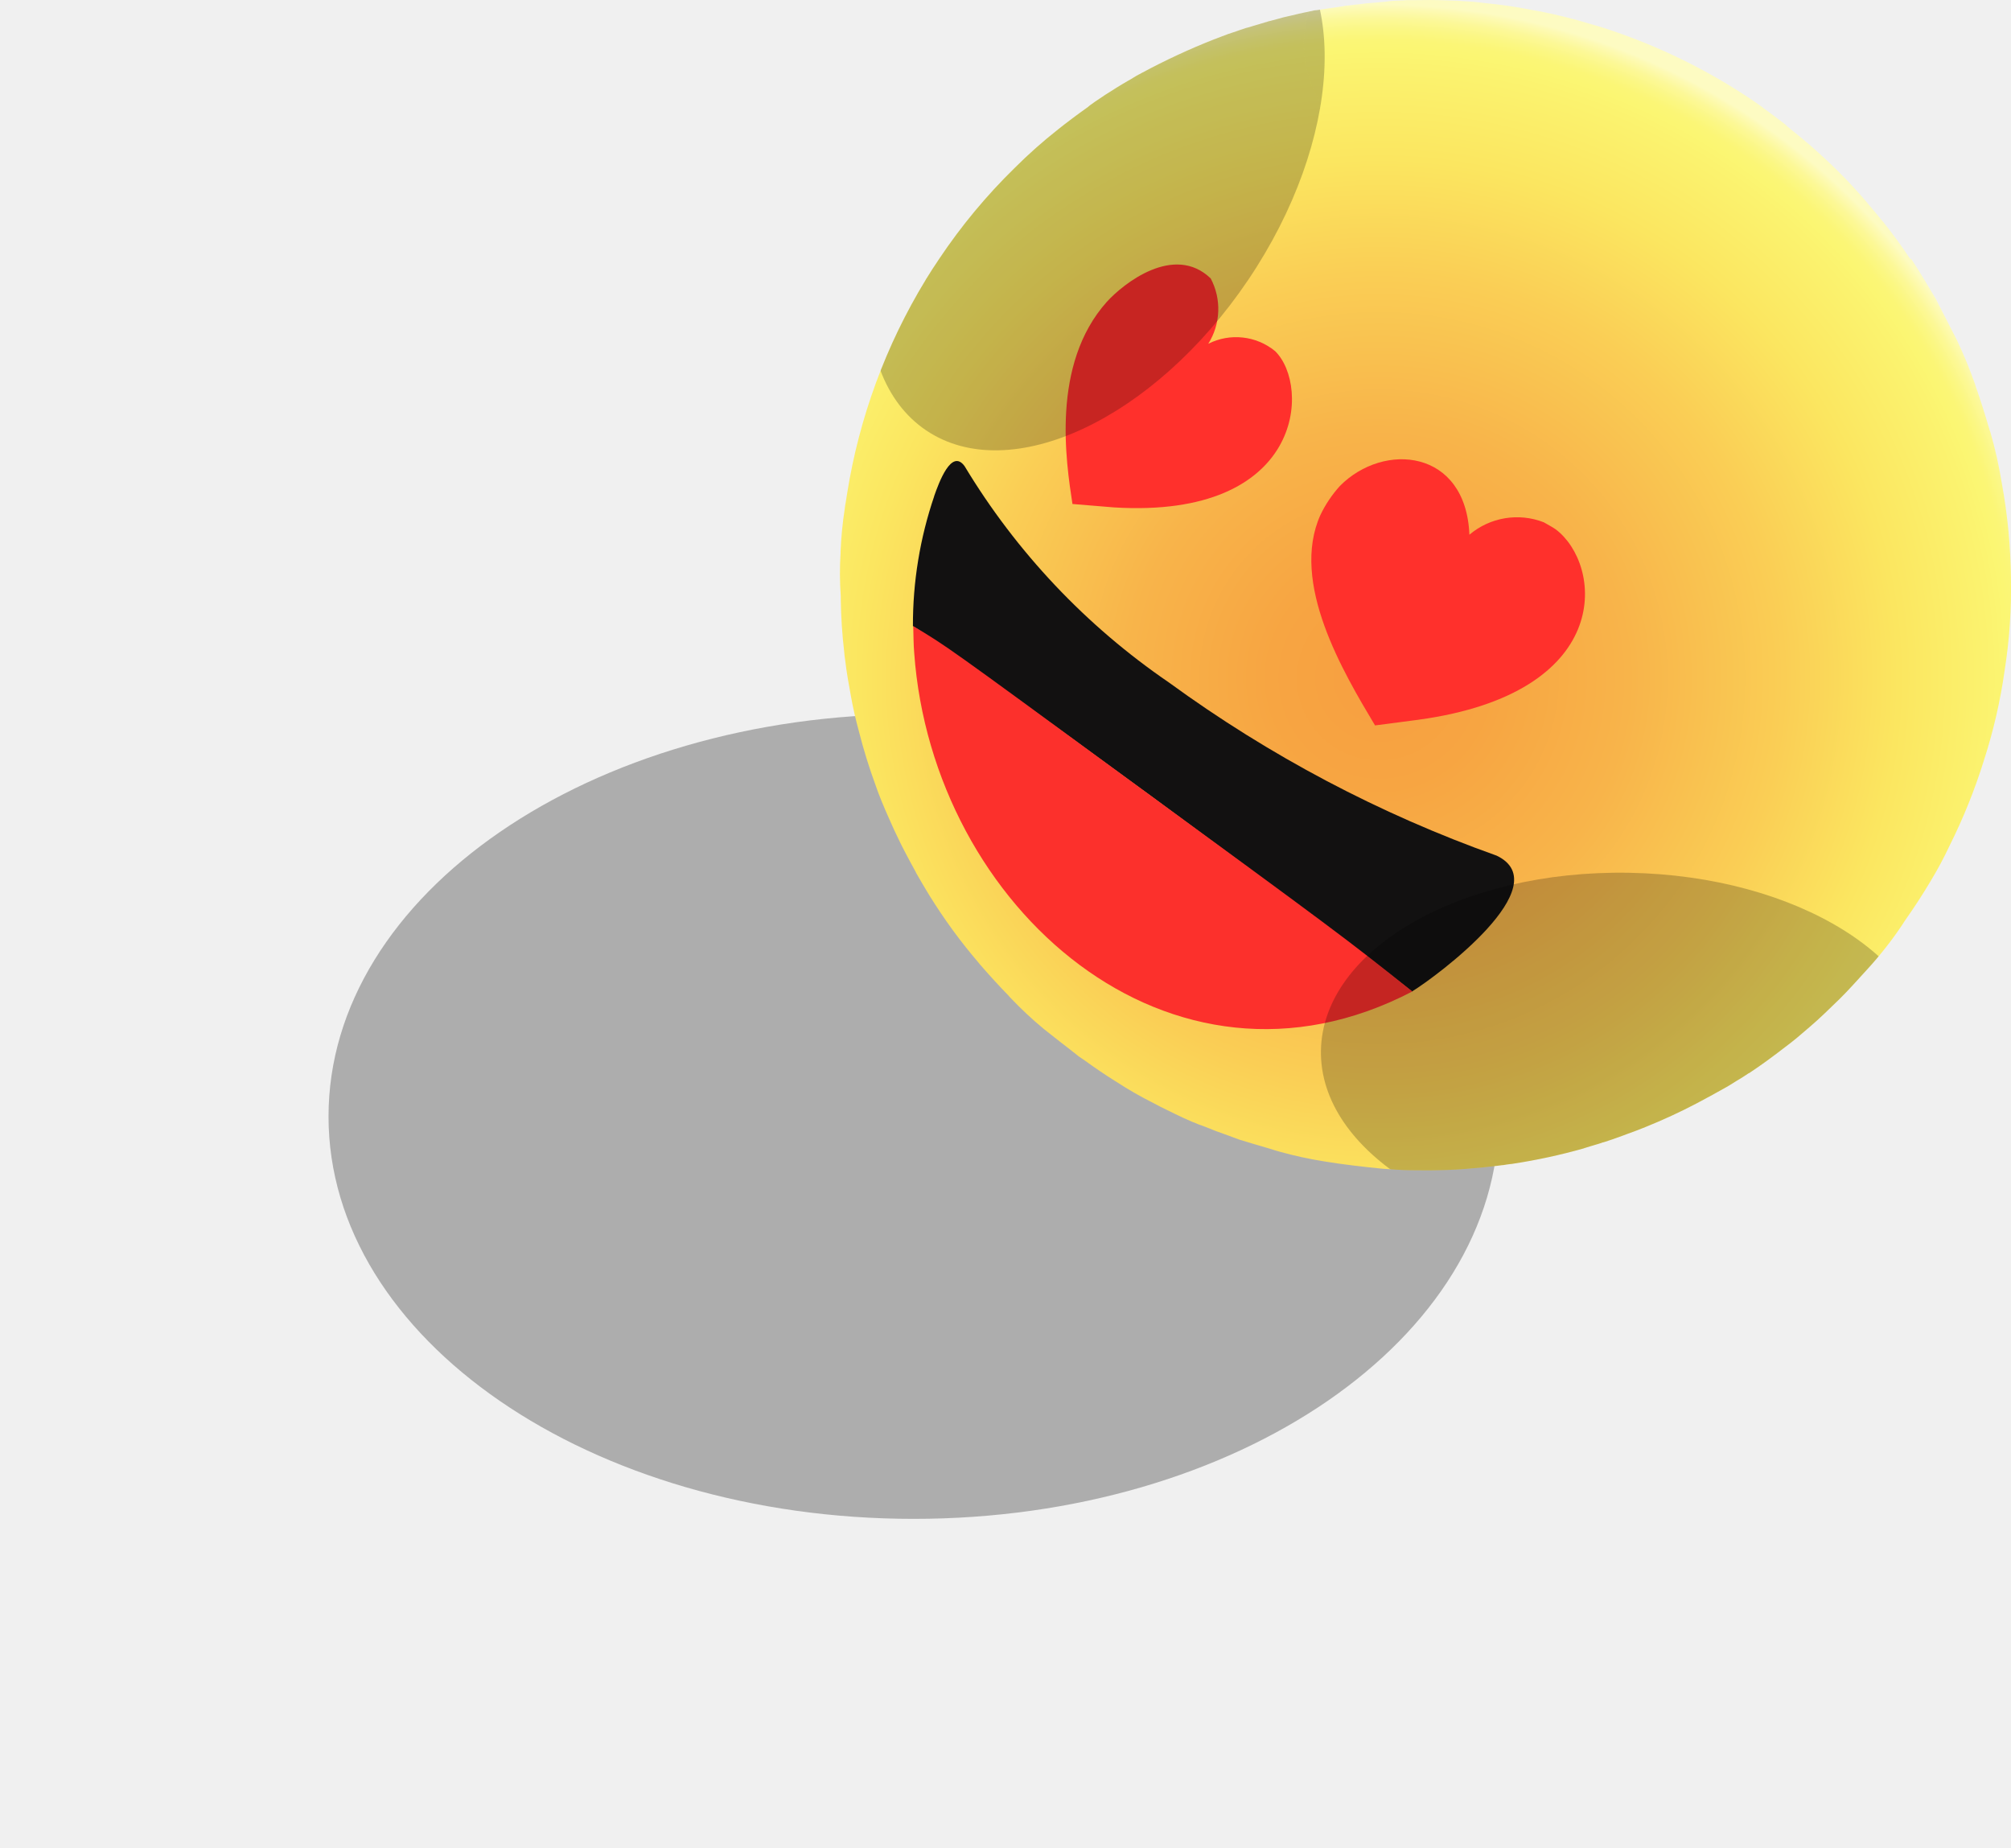
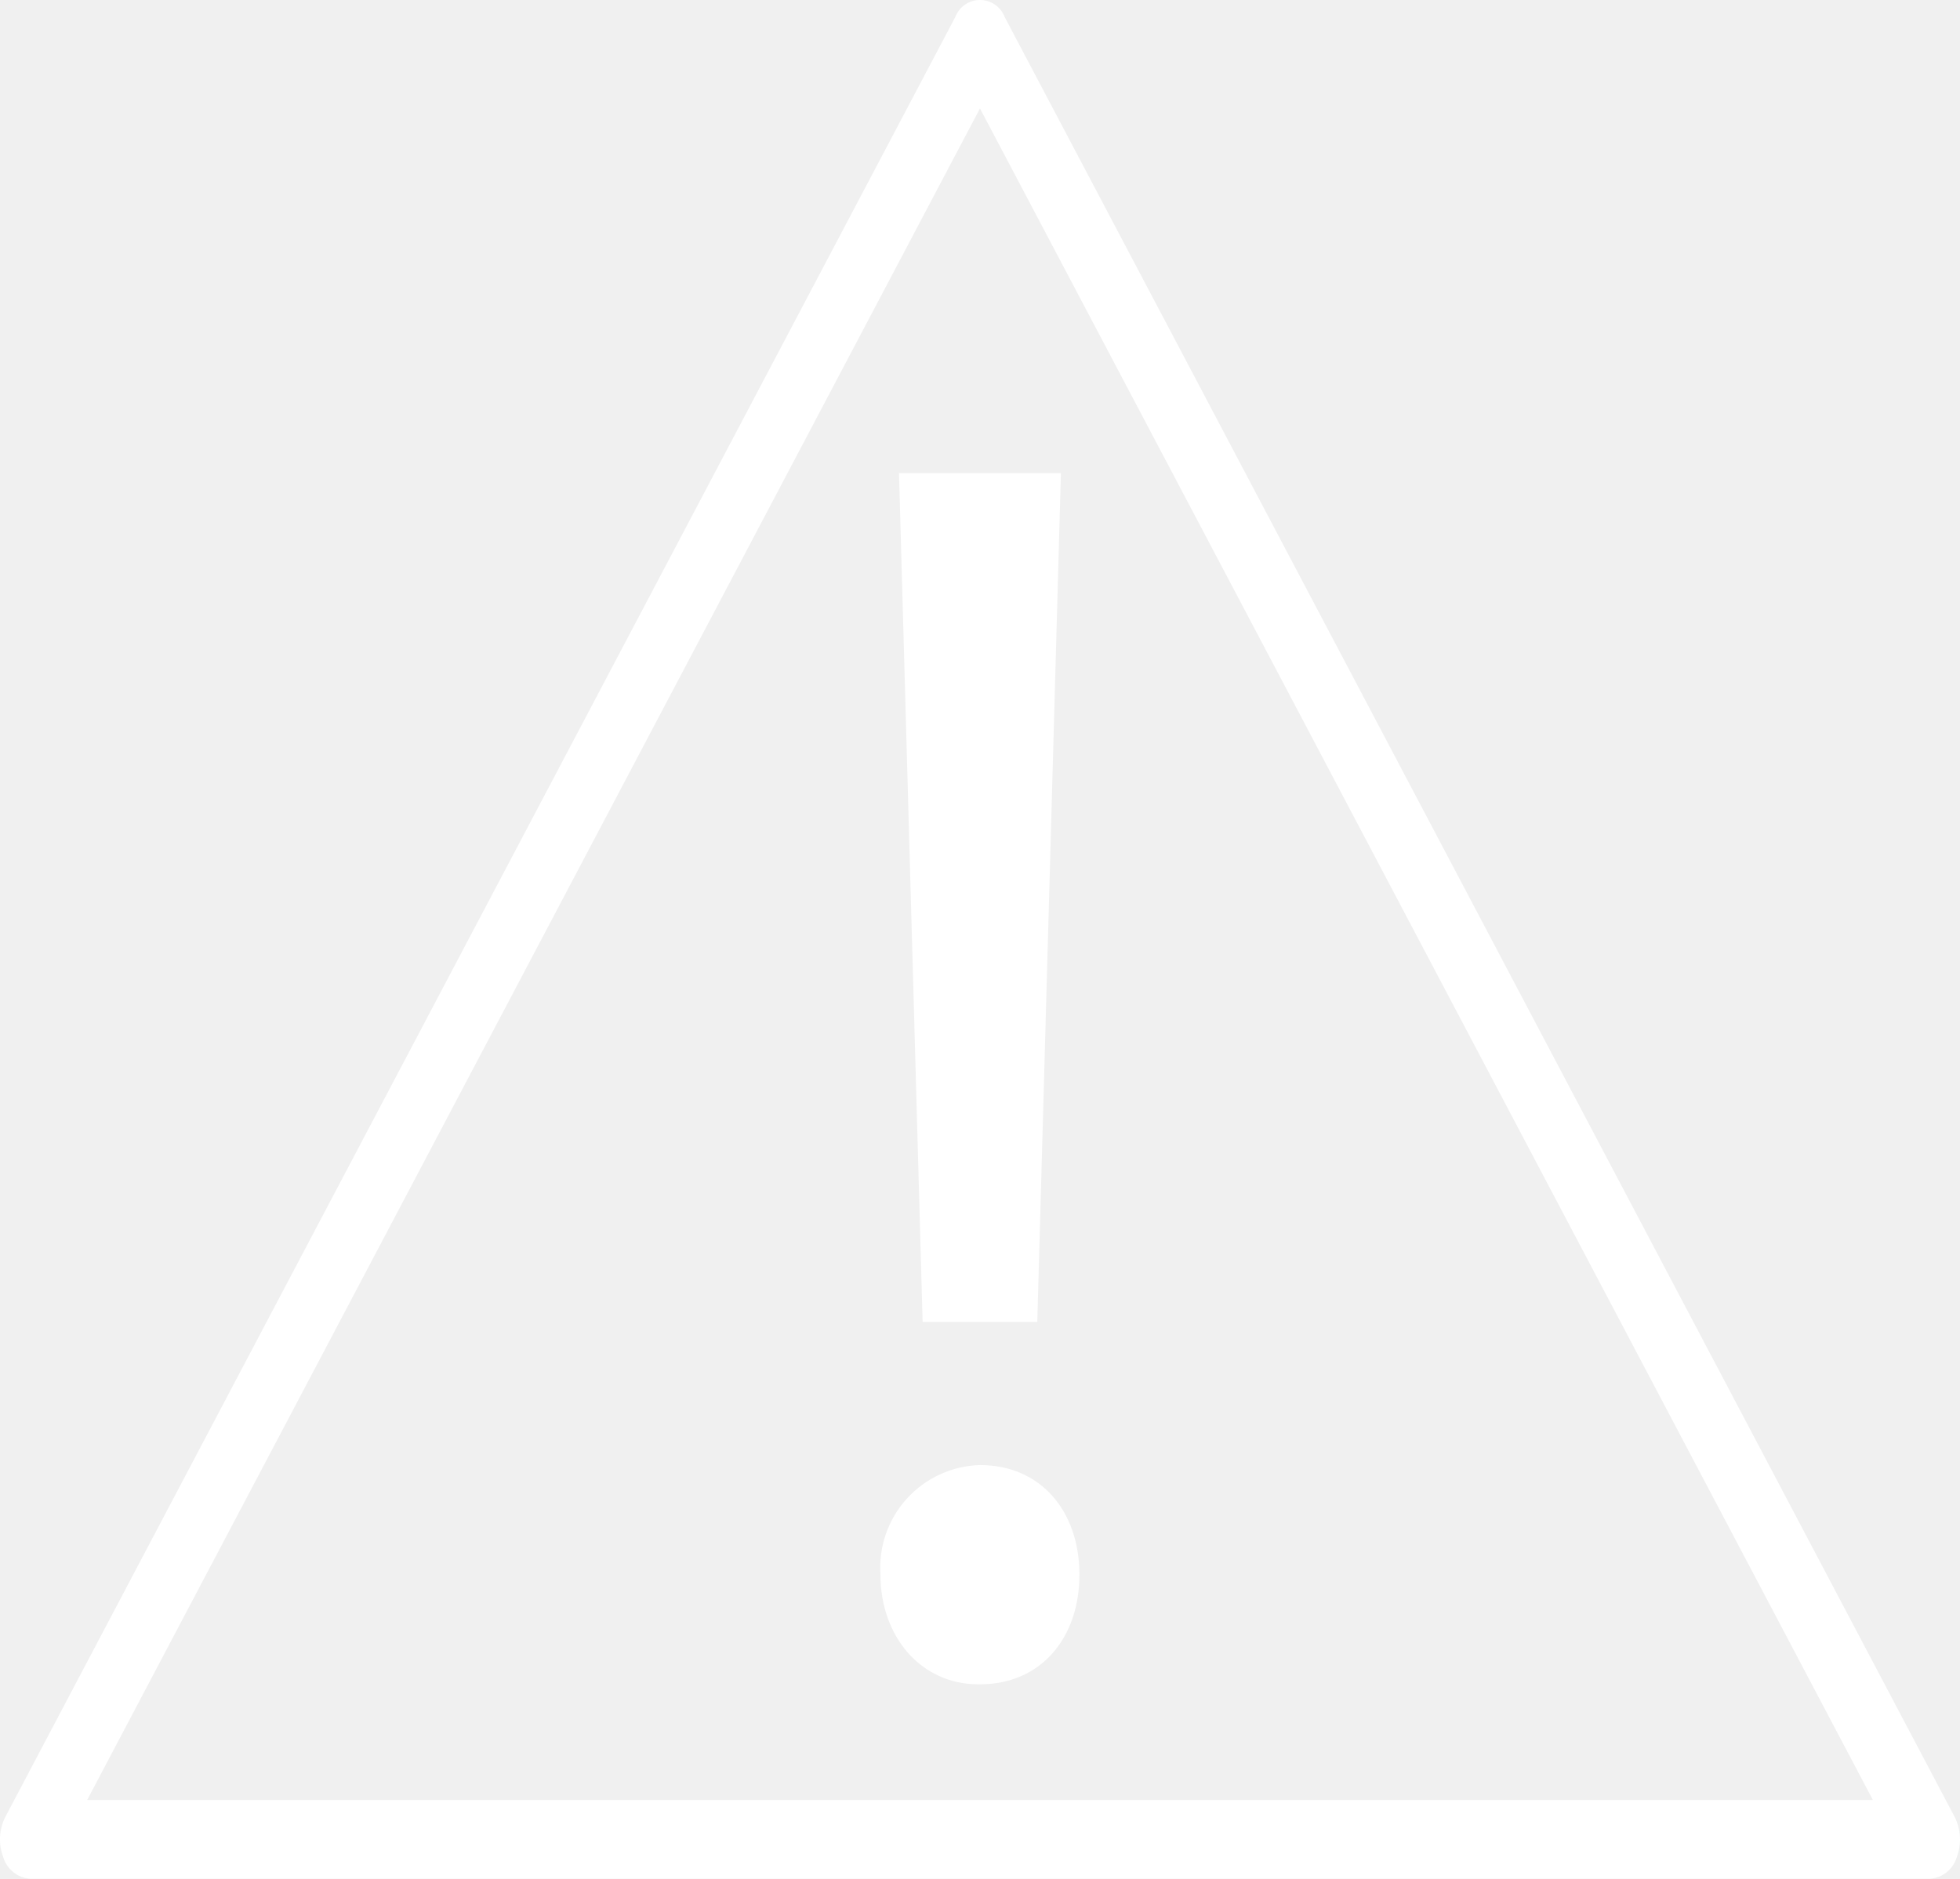
- <svg xmlns="http://www.w3.org/2000/svg" xmlns:xlink="http://www.w3.org/1999/xlink" width="82.478" height="75.758" viewBox="0 0 82.478 75.758">
-   <defs>
-     <radialGradient id="radial-gradient" cx="0.471" cy="0.58" r="0.575" gradientTransform="matrix(-0.999, -0.004, -0.004, 1, 0.933, 0.001)" gradientUnits="objectBoundingBox">
-       <stop offset="0" stop-color="#f79f40" />
-       <stop offset="0.163" stop-color="#f7a542" />
-       <stop offset="0.371" stop-color="#f8b44a" />
-       <stop offset="0.601" stop-color="#face55" />
-       <stop offset="0.771" stop-color="#fbe660" />
-       <stop offset="0.91" stop-color="#fbf36f" />
-       <stop offset="0.932" stop-color="#fbf672" />
-       <stop offset="0.947" stop-color="#fbf676" />
-       <stop offset="0.962" stop-color="#fbf783" />
-       <stop offset="0.978" stop-color="#fcf897" />
-       <stop offset="0.994" stop-color="#fdfab4" />
-       <stop offset="1" stop-color="#fdfbc2" />
-     </radialGradient>
-     <clipPath id="clip-path">
-       <path id="Trazado_116496" data-name="Trazado 116496" d="M52.65,29.84v-.06c0-.11-.03-.77-.15-1.75-.01-.09-.02-.17-.03-.26-.02-.12-.04-.25-.06-.38a23.894,23.894,0,0,0-3.15-8.77c0-.01-.01-.01-.01-.02-.17-.29-.35-.57-.54-.85h0a23.353,23.353,0,0,0-3.06-3.74,20.449,20.449,0,0,0-1.77-1.6c-.39-.32-.78-.62-1.19-.91a.265.265,0,0,1-.06-.05l-.05-.04-.21-.15c-.26-.18-.55-.37-.86-.57h0c-.01-.01-.02-.01-.03-.02-.15-.09-.3-.19-.47-.28-.07-.04-.15-.09-.22-.13s-.12-.07-.19-.11a1.092,1.092,0,0,0-.15-.08,25.413,25.413,0,0,0-2.93-1.4c-.26-.11-.47-.18-.58-.23l-.18-.07-.18-.07c-.01,0-.02-.01-.03-.01l-.04-.01-.3-.1-.04-.01c-.01,0-.03-.01-.04-.01l-.2-.07a2.759,2.759,0,0,0-.27-.08l-.23-.07c-.04-.01-.09-.03-.13-.04-.01,0-.03-.01-.04-.01s-.03-.01-.05-.01a.636.636,0,0,1-.07-.02l-.26-.07-.22-.06c-.07-.02-.14-.03-.21-.05h-.01l-.13-.03-.25-.06-.18-.04a2.049,2.049,0,0,0-.24-.05c-.01,0-.03-.01-.04-.01-.06-.01-.12-.03-.18-.04l-.11-.02-.13-.03h-.02l-.04-.01c-.02,0-.05-.01-.07-.01a1.766,1.766,0,0,1-.2-.04.6.6,0,0,0-.12-.02h0a2.068,2.068,0,0,1-.22-.04l-.19-.03c-.03-.01-.07-.01-.11-.02a.985.985,0,0,0-.17-.02,1,1,0,0,0-.16-.02l-.27-.03-.25-.03c-.03,0-.05-.01-.08-.01h-.02a1.641,1.641,0,0,0-.23-.02l-.34-.03c-.08-.01-.16-.01-.23-.02-.09-.01-.17-.01-.26-.02s-.18-.01-.27-.02A.97.97,0,0,1,29.76,7h-.37c-.48-.01-.96-.01-1.45,0-.11,0-.21,0-.31.01s-.22.01-.32.02c-.07,0-.13.01-.19.01-.16.01-.31.02-.46.04-.05,0-.11.01-.16.01-.22.02-.43.04-.64.07-.1.01-.2.02-.3.04h-.01c-.02,0-.04.01-.06.01q-.24.03-.45.06c-.11.02-.23.04-.34.05-.26.04-.47.08-.61.11-.7.14-1.38.3-2.06.5-.41.11-.77.22-1.21.38a24.021,24.021,0,0,0-5.31,2.61h0c-.17.11-.33.22-.49.33a.265.265,0,0,0-.06.05c-.28.2-.56.4-.84.61a.423.423,0,0,1-.07.05l-.02.02-.02.02c-.01.01-.02.02-.03.02s-.02.01-.03.02c-.08.06-.15.12-.23.18-.15.12-.3.24-.44.36-.08.07-.16.13-.24.2-.16.14-.32.27-.46.4l-.02.02-.02.02c-.03.03-.07.06-.1.09-.75.69-1.21,1.19-1.24,1.22-.23.25-.46.51-.69.77-.16.19-.33.38-.5.59-.01.01-.02.03-.04.04l-.03.03c-.34.42-.69.89-1.08,1.46l-.01.01-.01.01c-.01.01-.01.02-.02.02-.18.26-.36.55-.54.86-.16.26-.32.52-.46.75l-.46.88c-.15.29-.29.56-.42.82a16.758,16.758,0,0,0-.76,1.82h0v.01c-.22.6-.42,1.23-.6,1.84l-.01.02a.037.037,0,0,1-.01.03,17.968,17.968,0,0,0-.5,2.13,23.506,23.506,0,0,0-.17,7.66,22.794,22.794,0,0,0,.82,3.68,23.944,23.944,0,0,0,1.38,3.51,15.311,15.311,0,0,0,.75,1.42c.32.56.68,1.11,1.06,1.66.04.07.09.13.13.2a16,16,0,0,0,1.39,1.8c.34.37.78.88,1.14,1.24s.83.82,1.22,1.15h0c.42.37.6.53.99.83q.72.585,1.47,1.08h.01c.16.11.32.22.49.32.19.12.38.24.55.34.09.05.22.13.36.21a.573.573,0,0,1,.07.04c.15.09.33.18.52.29.04.02.09.05.13.07a22.789,22.789,0,0,0,2.12,1c.18.07.42.17.7.28l.24.09.42.15.3.1.11.03c.01,0,.01,0,.02.01l.16.05a2.759,2.759,0,0,0,.27.08l.26.08c.01,0,.02,0,.02.01a22.1,22.1,0,0,0,2.96.66l.09.01c.08.01.17.03.27.04h.03l.23.03.53.06c.24.03.56.05.79.07s.49.03.74.04h.02c.13.01.25.01.37.01.33.01.77,0,1.1.01s.79-.03,1.13-.05c.72-.06,1.68-.17,2.39-.28a18.747,18.747,0,0,0,1.84-.38c.14-.04.28-.08.43-.12.43-.12.87-.25,1.24-.36l.43-.16c.35-.12.69-.25,1.03-.38l.17-.06c.4-.15.89-.38,1.32-.59.19-.09.37-.18.55-.28a15.71,15.71,0,0,0,1.56-.88c.02-.01.03-.02.05-.03.41-.26.82-.52,1.22-.81.09-.06.18-.12.26-.17l.44-.34c.12-.09.23-.18.35-.27l.66-.52a14.289,14.289,0,0,0,1.37-1.26l.03-.03.07-.07c.35-.35.74-.77,1.2-1.29a.138.138,0,0,0,.03-.04h0a20.958,20.958,0,0,0,2.02-2.71c.01-.01.01-.02.02-.03.19-.3.38-.61.57-.95v-.01h0c.08-.14.16-.29.24-.44.11-.2.22-.41.31-.59l.09-.18c.16-.32.31-.65.47-.99.21-.47.41-.94.56-1.36h0c.26-.7.5-1.44.71-2.23.13-.48.25-.96.33-1.41.1-.48.18-.98.25-1.5.02-.12.03-.23.05-.34.08-.69.14-1.41.16-2.14v-.13C52.68,31.04,52.68,30.45,52.65,29.84Z" transform="translate(-4.654 -6.992)" />
-     </clipPath>
-     <linearGradient id="linear-gradient" x1="-0.166" y1="-323.933" x2="-1.166" y2="-323.933" gradientUnits="objectBoundingBox">
-       <stop offset="0" stop-color="#19b79c" />
-       <stop offset="0.405" stop-color="#1dbb9e" />
-       <stop offset="0.825" stop-color="#2ac8a3" />
-       <stop offset="0.997" stop-color="#31cfa6" />
-     </linearGradient>
-     <linearGradient id="linear-gradient-2" x1="-2.106" y1="-363.238" x2="-3.08" y2="-363.238" xlink:href="#linear-gradient" />
-     <clipPath id="clip-path-2">
-       <path id="Trazado_116504" data-name="Trazado 116504" d="M4.652,29.65v-.06a15.757,15.757,0,0,1,.17-1.74,2.335,2.335,0,0,1,.04-.26c.02-.12.04-.25.06-.38a24.088,24.088,0,0,1,3.22-8.75c0-.01.01-.01.01-.02.18-.29.36-.57.55-.85h0a23.39,23.39,0,0,1,3.09-3.72,20.134,20.134,0,0,1,1.78-1.58q.585-.465,1.2-.9a.265.265,0,0,0,.06-.05l.05-.04.21-.15c.26-.18.55-.37.86-.56h0c.01-.01.02-.01.03-.02.15-.09.31-.19.47-.28a2.53,2.53,0,0,0,.22-.13c.06-.04.12-.07.19-.11.05-.03.1-.05.15-.08a27.308,27.308,0,0,1,2.95-1.37c.26-.1.47-.18.58-.22l.18-.06.18-.06c.01,0,.02-.01.03-.01l.05-.02.3-.1.04-.01c.01,0,.03-.01.04-.01l.2-.06c.08-.02.19-.06.27-.08l.23-.07a.647.647,0,0,0,.13-.04c.01,0,.03-.01.04-.01s.03-.01.05-.01a.637.637,0,0,0,.07-.02l.26-.07.22-.06c.07-.02.14-.03.21-.05h.01l.13-.03c.08-.02.18-.04.25-.06l.18-.04c.08-.02.16-.03.24-.05.01,0,.03-.01.04-.01a1.163,1.163,0,0,0,.18-.04l.11-.01.13-.02h.02l.04-.01c.02,0,.05-.01.07-.01l.2-.03c.04-.01.09-.01.13-.02h0l.22-.03.19-.03a.516.516,0,0,0,.11-.02.985.985,0,0,1,.17-.02c.06-.01.11-.01.16-.02l.27-.03.25-.03c.03,0,.05-.01.08-.01h.02c.07-.01.15-.01.23-.02l.34-.03c.08-.01.16-.01.23-.02a1.569,1.569,0,0,1,.24-.03,2.437,2.437,0,0,1,.27-.01.86.86,0,0,1,.16-.01l.15-.01h.24c.49-.01.97-.01,1.45.01.11,0,.21.01.31.01s.22.01.32.02c.07,0,.13.01.19.01.16.01.31.02.46.04.05.01.11.01.16.02.22.02.43.05.64.07.1.01.2.03.3.04h.01c.02,0,.04.01.06.01.16.02.31.05.45.07l.34.06c.26.05.47.09.6.11.69.14,1.38.31,2.06.52.41.11.76.23,1.21.39a24.178,24.178,0,0,1,5.28,2.65h0c.16.11.33.22.49.34a.265.265,0,0,1,.06.05c.28.2.56.41.83.62a.424.424,0,0,0,.07.05l.02.02.02.02.03.03c.01.01.02.01.02.02.08.06.15.12.22.18.15.12.3.24.44.36.08.07.16.14.24.2.16.14.31.28.46.41l.02.02.02.02c.03.03.07.06.1.09.75.69,1.2,1.2,1.23,1.23.23.25.46.51.68.78.16.19.32.38.49.59.01.01.02.03.04.04l.02.03c.33.42.69.89,1.07,1.47l.04.01.01.01c.01.01.01.02.02.02.17.26.36.56.54.86.16.26.31.53.45.75l.45.88c.15.29.29.56.42.82a18.431,18.431,0,0,1,.75,1.83h0v.01c.21.6.41,1.23.59,1.85l.01.02a.037.037,0,0,0,.01.03,17.59,17.59,0,0,1,.48,2.14,22.71,22.71,0,0,1,.37,3.87,21.465,21.465,0,0,1-.26,3.8,21.96,21.96,0,0,1-.85,3.68,23.286,23.286,0,0,1-1.41,3.5,15.244,15.244,0,0,1-.76,1.42c-.33.56-.69,1.11-1.07,1.65-.04.07-.09.13-.13.2a15.2,15.2,0,0,1-1.41,1.79c-.34.37-.79.88-1.15,1.23s-.84.82-1.22,1.14h0c-.43.37-.6.52-1,.82-.49.38-.98.74-1.48,1.07H41.9c-.16.11-.32.21-.49.31-.19.12-.38.24-.55.33-.09.05-.22.12-.36.2a.574.574,0,0,0-.07.04c-.15.08-.33.18-.52.28-.04.02-.09.05-.13.07a23.108,23.108,0,0,1-2.12.98c-.18.07-.42.17-.71.27l-.24.09-.42.15-.3.1-.11.03c-.01,0-.01,0-.02.01l-.16.05c-.08.02-.19.06-.27.08l-.26.08c-.01,0-.02,0-.02.01a23.962,23.962,0,0,1-2.96.64l-.09.01c-.08.01-.17.02-.27.04H31.8l-.23.03-.53.06c-.24.02-.56.05-.79.07s-.49.03-.74.04h-.02c-.13,0-.25.01-.37.01-.33.01-.77,0-1.1,0s-.79-.04-1.13-.06c-.72-.07-1.68-.18-2.39-.3a16.281,16.281,0,0,1-1.84-.4c-.14-.04-.28-.08-.43-.13-.43-.12-.87-.26-1.24-.37l-.43-.16c-.35-.12-.69-.25-1.03-.39l-.17-.06c-.4-.15-.88-.38-1.32-.6-.19-.09-.37-.18-.55-.28a15.612,15.612,0,0,1-1.55-.89.219.219,0,0,0-.05-.03c-.41-.26-.81-.53-1.21-.82-.09-.06-.17-.12-.25-.17L14,49.97c-.12-.09-.23-.18-.35-.27l-.66-.52a15.233,15.233,0,0,1-1.36-1.27l-.03-.03-.06-.07c-.34-.35-.74-.78-1.19-1.3a.138.138,0,0,1-.03-.04h0a21.889,21.889,0,0,1-2-2.73c-.01-.01-.01-.02-.02-.03-.18-.3-.37-.61-.56-.95v-.01h0c-.08-.14-.16-.29-.24-.44-.11-.21-.22-.41-.31-.59l-.09-.18c-.16-.32-.31-.65-.46-.99-.21-.47-.41-.95-.55-1.36h0a22.441,22.441,0,0,1-.69-2.23c-.13-.48-.24-.96-.32-1.41-.09-.49-.18-.98-.24-1.5-.02-.12-.03-.23-.04-.34a21.166,21.166,0,0,1-.14-2.14v-.13A13.347,13.347,0,0,1,4.652,29.65Z" transform="translate(-4.627 -6.983)" fill="url(#radial-gradient)" />
-     </clipPath>
-   </defs>
-   <g id="Grupo_157926" data-name="Grupo 157926" transform="translate(13.474)">
-     <ellipse id="Elipse_4737" data-name="Elipse 4737" cx="24" cy="16.5" rx="24" ry="16.5" transform="translate(0 29.284)" fill="#0b0b0b" opacity="0.292" style="mix-blend-mode: multiply;isolation: isolate" />
-     <path id="Trazado_116493" data-name="Trazado 116493" d="M4.652,29.65v-.06a15.757,15.757,0,0,1,.17-1.74,2.335,2.335,0,0,1,.04-.26c.02-.12.04-.25.06-.38a24.088,24.088,0,0,1,3.22-8.75c0-.01.01-.01.01-.02.18-.29.36-.57.55-.85h0a23.39,23.39,0,0,1,3.09-3.72,20.134,20.134,0,0,1,1.78-1.58q.585-.465,1.2-.9a.265.265,0,0,0,.06-.05l.05-.04.21-.15c.26-.18.55-.37.86-.56h0c.01-.01.02-.01.03-.02.15-.09.31-.19.47-.28a2.53,2.53,0,0,0,.22-.13c.06-.04.12-.07.19-.11.05-.03.1-.05.15-.08a27.308,27.308,0,0,1,2.95-1.37c.26-.1.47-.18.58-.22l.18-.06.18-.06c.01,0,.02-.01.03-.01l.05-.02.3-.1.04-.01c.01,0,.03-.01.04-.01l.2-.06c.08-.02.19-.06.27-.08l.23-.07a.647.647,0,0,0,.13-.04c.01,0,.03-.01.04-.01s.03-.01.05-.01a.637.637,0,0,0,.07-.02l.26-.07.22-.06c.07-.02.14-.03.21-.05h.01l.13-.03c.08-.02.18-.04.25-.06l.18-.04c.08-.02.16-.03.24-.05.01,0,.03-.01.04-.01a1.163,1.163,0,0,0,.18-.04l.11-.01.13-.02h.02l.04-.01c.02,0,.05-.01.07-.01l.2-.03c.04-.01.09-.01.13-.02h0l.22-.03.19-.03a.516.516,0,0,0,.11-.02.985.985,0,0,1,.17-.02c.06-.01.11-.01.16-.02l.27-.03.25-.03c.03,0,.05-.01.08-.01h.02c.07-.01.15-.01.23-.02l.34-.03c.08-.01.16-.01.23-.02a1.569,1.569,0,0,1,.24-.03,2.437,2.437,0,0,1,.27-.01.86.86,0,0,1,.16-.01l.15-.01h.24c.49-.01.97-.01,1.45.01.11,0,.21.01.31.01s.22.01.32.02c.07,0,.13.01.19.01.16.01.31.02.46.04.05.01.11.01.16.02.22.02.43.05.64.07.1.01.2.03.3.04h.01c.02,0,.04.01.06.01.16.02.31.05.45.07l.34.06c.26.05.47.09.6.11.69.14,1.38.31,2.06.52.41.11.76.23,1.21.39a24.178,24.178,0,0,1,5.28,2.65h0c.16.11.33.22.49.34a.265.265,0,0,1,.06.05c.28.2.56.41.83.62a.424.424,0,0,0,.07.05l.02.02.02.02.03.03c.01.01.02.01.02.02.08.06.15.12.22.18.15.12.3.24.44.36.08.07.16.14.24.2.16.14.31.28.46.41l.02.02.02.02c.03.03.07.06.1.09.75.69,1.2,1.2,1.23,1.23.23.25.46.51.68.78.16.19.32.38.49.59.01.01.02.03.04.04l.02.03c.33.42.69.89,1.07,1.47l.04.01.01.01c.01.01.01.02.02.02.17.26.36.56.54.86.16.26.31.53.45.75l.45.88c.15.29.29.56.42.82a18.431,18.431,0,0,1,.75,1.83h0v.01c.21.6.41,1.23.59,1.85l.01.02a.037.037,0,0,0,.01.03,17.59,17.59,0,0,1,.48,2.14,22.71,22.71,0,0,1,.37,3.87,21.465,21.465,0,0,1-.26,3.8,21.96,21.96,0,0,1-.85,3.68,23.286,23.286,0,0,1-1.41,3.5,15.244,15.244,0,0,1-.76,1.42c-.33.56-.69,1.11-1.07,1.65-.04.07-.09.13-.13.2a15.2,15.2,0,0,1-1.41,1.79c-.34.37-.79.88-1.15,1.23s-.84.82-1.22,1.14h0c-.43.37-.6.52-1,.82-.49.38-.98.74-1.48,1.07H41.9c-.16.11-.32.21-.49.31-.19.12-.38.24-.55.33-.09.05-.22.12-.36.2a.574.574,0,0,0-.07.04c-.15.08-.33.18-.52.28-.04.02-.09.05-.13.07a23.108,23.108,0,0,1-2.12.98c-.18.07-.42.17-.71.27l-.24.09-.42.15-.3.1-.11.03c-.01,0-.01,0-.02.01l-.16.05c-.08.02-.19.06-.27.08l-.26.08c-.01,0-.02,0-.02.01a23.962,23.962,0,0,1-2.96.64l-.09.01c-.08.01-.17.02-.27.04H31.8l-.23.03-.53.06c-.24.02-.56.05-.79.07s-.49.03-.74.04h-.02c-.13,0-.25.01-.37.01-.33.01-.77,0-1.1,0s-.79-.04-1.13-.06c-.72-.07-1.68-.18-2.39-.3a16.281,16.281,0,0,1-1.84-.4c-.14-.04-.28-.08-.43-.13-.43-.12-.87-.26-1.24-.37l-.43-.16c-.35-.12-.69-.25-1.03-.39l-.17-.06c-.4-.15-.88-.38-1.32-.6-.19-.09-.37-.18-.55-.28a15.612,15.612,0,0,1-1.55-.89.219.219,0,0,0-.05-.03c-.41-.26-.81-.53-1.21-.82-.09-.06-.17-.12-.25-.17L14,49.97c-.12-.09-.23-.18-.35-.27l-.66-.52a15.233,15.233,0,0,1-1.36-1.27l-.03-.03-.06-.07c-.34-.35-.74-.78-1.19-1.3a.138.138,0,0,1-.03-.04h0a21.889,21.889,0,0,1-2-2.73c-.01-.01-.01-.02-.02-.03-.18-.3-.37-.61-.56-.95v-.01h0c-.08-.14-.16-.29-.24-.44-.11-.21-.22-.41-.31-.59l-.09-.18c-.16-.32-.31-.65-.46-.99-.21-.47-.41-.95-.55-1.36h0a22.441,22.441,0,0,1-.69-2.23c-.13-.48-.24-.96-.32-1.41-.09-.49-.18-.98-.24-1.5-.02-.12-.03-.23-.04-.34a21.166,21.166,0,0,1-.14-2.14v-.13A13.347,13.347,0,0,1,4.652,29.65Z" transform="translate(16.349 -6.983)" fill="url(#radial-gradient)" />
-     <g id="Grupo_86225" data-name="Grupo 86225" transform="translate(20.955 0.009)" clip-path="url(#clip-path)">
-       <path id="Trazado_116494" data-name="Trazado 116494" d="M50.67,21.64a4.37,4.37,0,0,1,.18-.46C50.8,21.33,50.74,21.48,50.67,21.64Z" transform="translate(-48.844 -6.992)" fill="url(#linear-gradient)" />
-       <path id="Trazado_116495" data-name="Trazado 116495" d="M4.7,34.92c.03-.14.05-.28.08-.41C4.75,34.65,4.73,34.79,4.7,34.92Z" transform="translate(43.196 -6.992)" fill="url(#linear-gradient-2)" />
-     </g>
-     <path id="Trazado_116497" data-name="Trazado 116497" d="M25.873,27.33A16.375,16.375,0,0,0,25,32.66c2.26,1.39,16.97,12.2,20.47,14.98,1.03-.63,6.02-4.35,3.47-5.57a52.925,52.925,0,0,1-13.44-7.1,28.664,28.664,0,0,1-8.38-8.87c-.54-.75-1.06.69-1.25,1.23" transform="translate(-1.032 -6.983)" fill="#121111" />
-     <path id="Trazado_116499" data-name="Trazado 116499" d="M29.22,33.76c.75,10.43,10.52,19.05,20.43,13.88-2.65-2.12-3.33-2.62-11.66-8.71-7.45-5.46-7.45-5.46-8.81-6.27.01.33.01.77.04,1.1" transform="translate(-5.199 -6.983)" fill="#fc302c" />
-     <g id="Grupo_86231" data-name="Grupo 86231" transform="translate(40.307 18.833)">
-       <path id="Trazado_116501" data-name="Trazado 116501" d="M22.473,28.1c-1.25,2.78.93,6.44,2.24,8.63.65-.09,1.52-.19,2.17-.29,7.67-1.22,7.14-6.32,5.24-7.75-.14-.1-.34-.2-.49-.29a3.024,3.024,0,0,0-3.05.51c-.14-3.51-3.51-3.82-5.31-2a4.969,4.969,0,0,0-.8,1.19" transform="translate(-22.099 -25.816)" fill="#ff302c" />
-     </g>
-     <g id="Grupo_86232" data-name="Grupo 86232" transform="translate(30.232 10.846)">
-       <path id="Trazado_116503" data-name="Trazado 116503" d="M35.806,19.36c-2.3,2.57-1.67,6.58-1.41,8.29.51.04,1.19.1,1.7.14,7.78.48,8.08-4.98,6.61-6.41a2.529,2.529,0,0,0-2.74-.3,2.679,2.679,0,0,0,.1-2.68c-1.5-1.44-3.58.21-4.26.96" transform="translate(-34.117 -17.829)" fill="#ff302c" />
-     </g>
-     <g id="Enmascarar_grupo_59" data-name="Enmascarar grupo 59" transform="translate(20.976 0)" clip-path="url(#clip-path-2)">
-       <g id="Grupo_86233" data-name="Grupo 86233" transform="translate(-2.683 -7.272)" opacity="0.561" style="mix-blend-mode: multiply;isolation: isolate">
-         <g id="Grupo_86230" data-name="Grupo 86230" transform="translate(0)">
-           <ellipse id="Elipse_4734" data-name="Elipse 4734" cx="12.5" cy="7.5" rx="12.5" ry="7.5" transform="translate(21.707 1.557)" fill="#fff" opacity="0.743" />
-           <ellipse id="Elipse_4735" data-name="Elipse 4735" cx="12.5" cy="7.5" rx="12.5" ry="7.5" transform="translate(26.415 8.388) rotate(124)" opacity="0.387" />
-           <ellipse id="Elipse_4736" data-name="Elipse 4736" cx="12.5" cy="7.5" rx="12.5" ry="7.5" transform="matrix(-1, -0.017, 0.017, -1, 47.282, 58.274)" opacity="0.387" />
-         </g>
-       </g>
-     </g>
-   </g>
+ <svg xmlns="http://www.w3.org/2000/svg" id="Grupo_159243" data-name="Grupo 159243" width="86.475" height="82.897" viewBox="0 0 86.475 82.897">
+   <path id="Trazado_601501" data-name="Trazado 601501" d="M1017.27,82.9H933.44a1.329,1.329,0,0,1-1.171-.931,2.2,2.2,0,0,1,.086-1.8L974.268.747a1.164,1.164,0,0,1,2.174,0l41.914,79.423a2.213,2.213,0,0,1,.086,1.8,1.327,1.327,0,0,1-1.171.931Zm-81.3-3.474h78.779L975.354,4.785,935.965,79.423Z" transform="translate(-932.118)" fill="#fff" />
+   <path id="Trazado_601502" data-name="Trazado 601502" d="M1135.475,160.422c-2.529,0-4.315-2.106-4.315-4.838a4.525,4.525,0,0,1,4.389-4.836c2.678,0,4.389,2.028,4.389,4.836s-1.712,4.838-4.389,4.838Zm-2.455-15.994-1.042-37.449h7.143l-1.042,37.449Z" transform="translate(-1092.314 -86.101)" fill="#fff" />
</svg>
